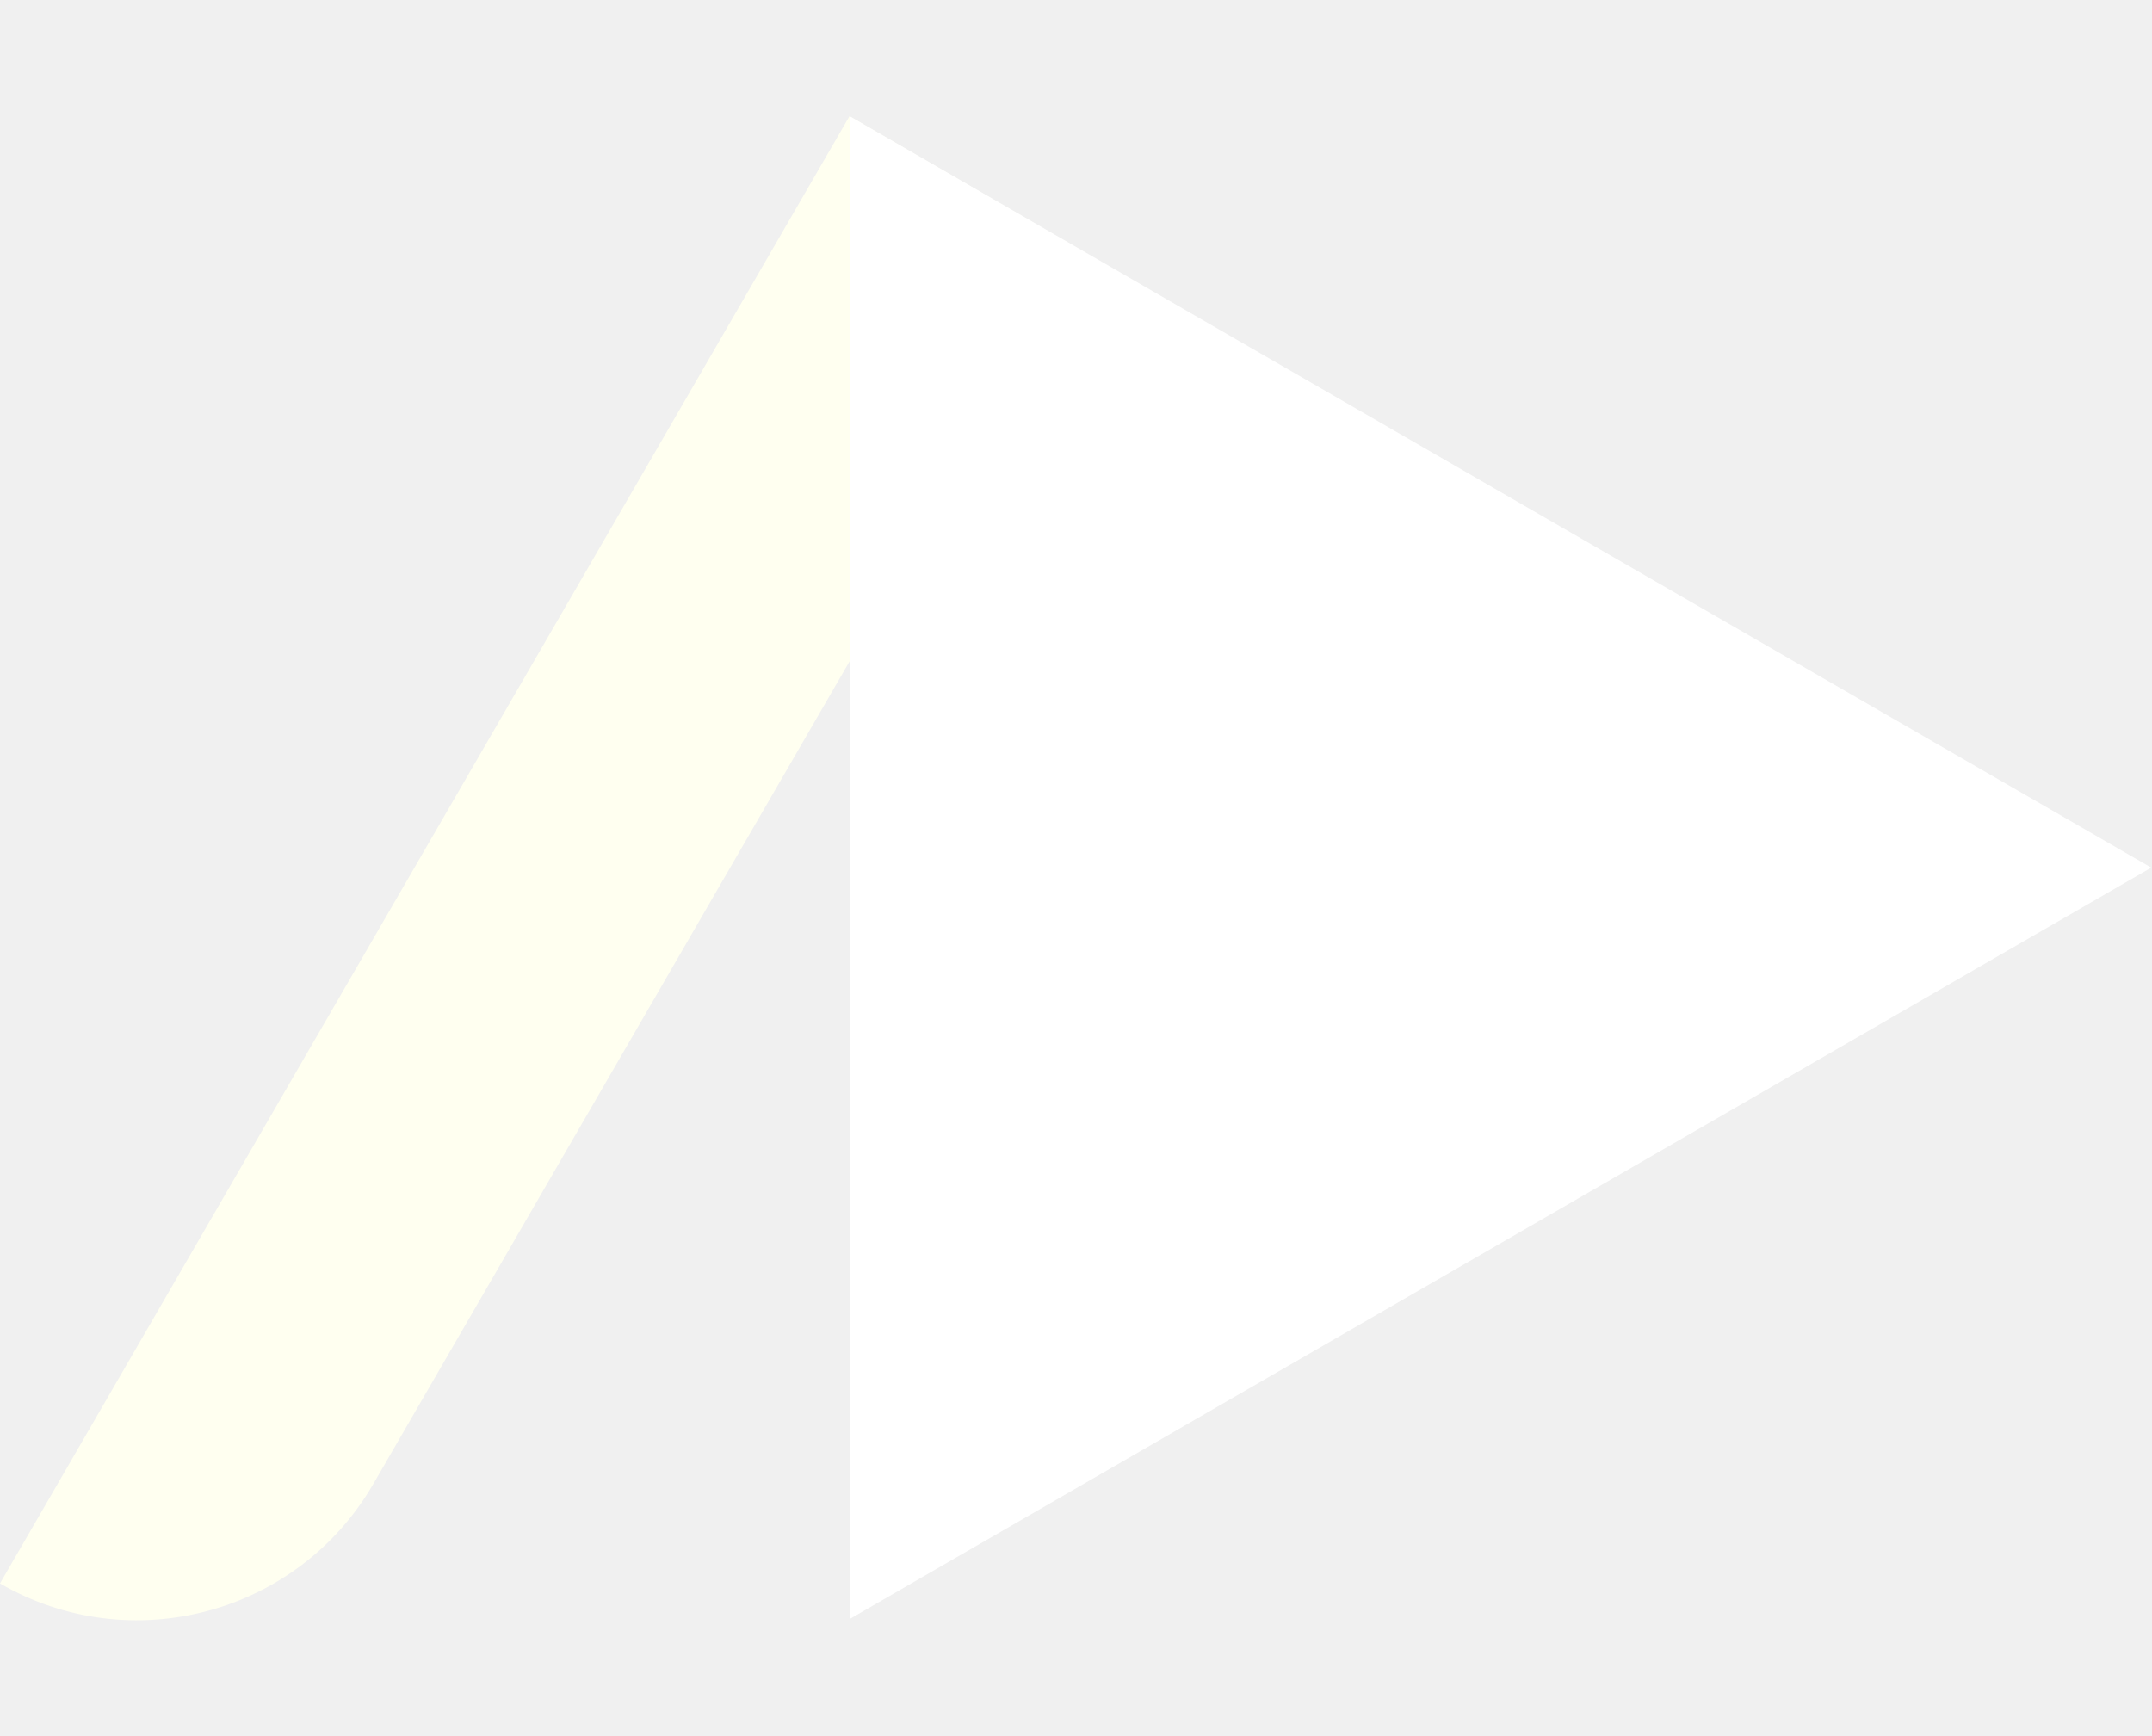
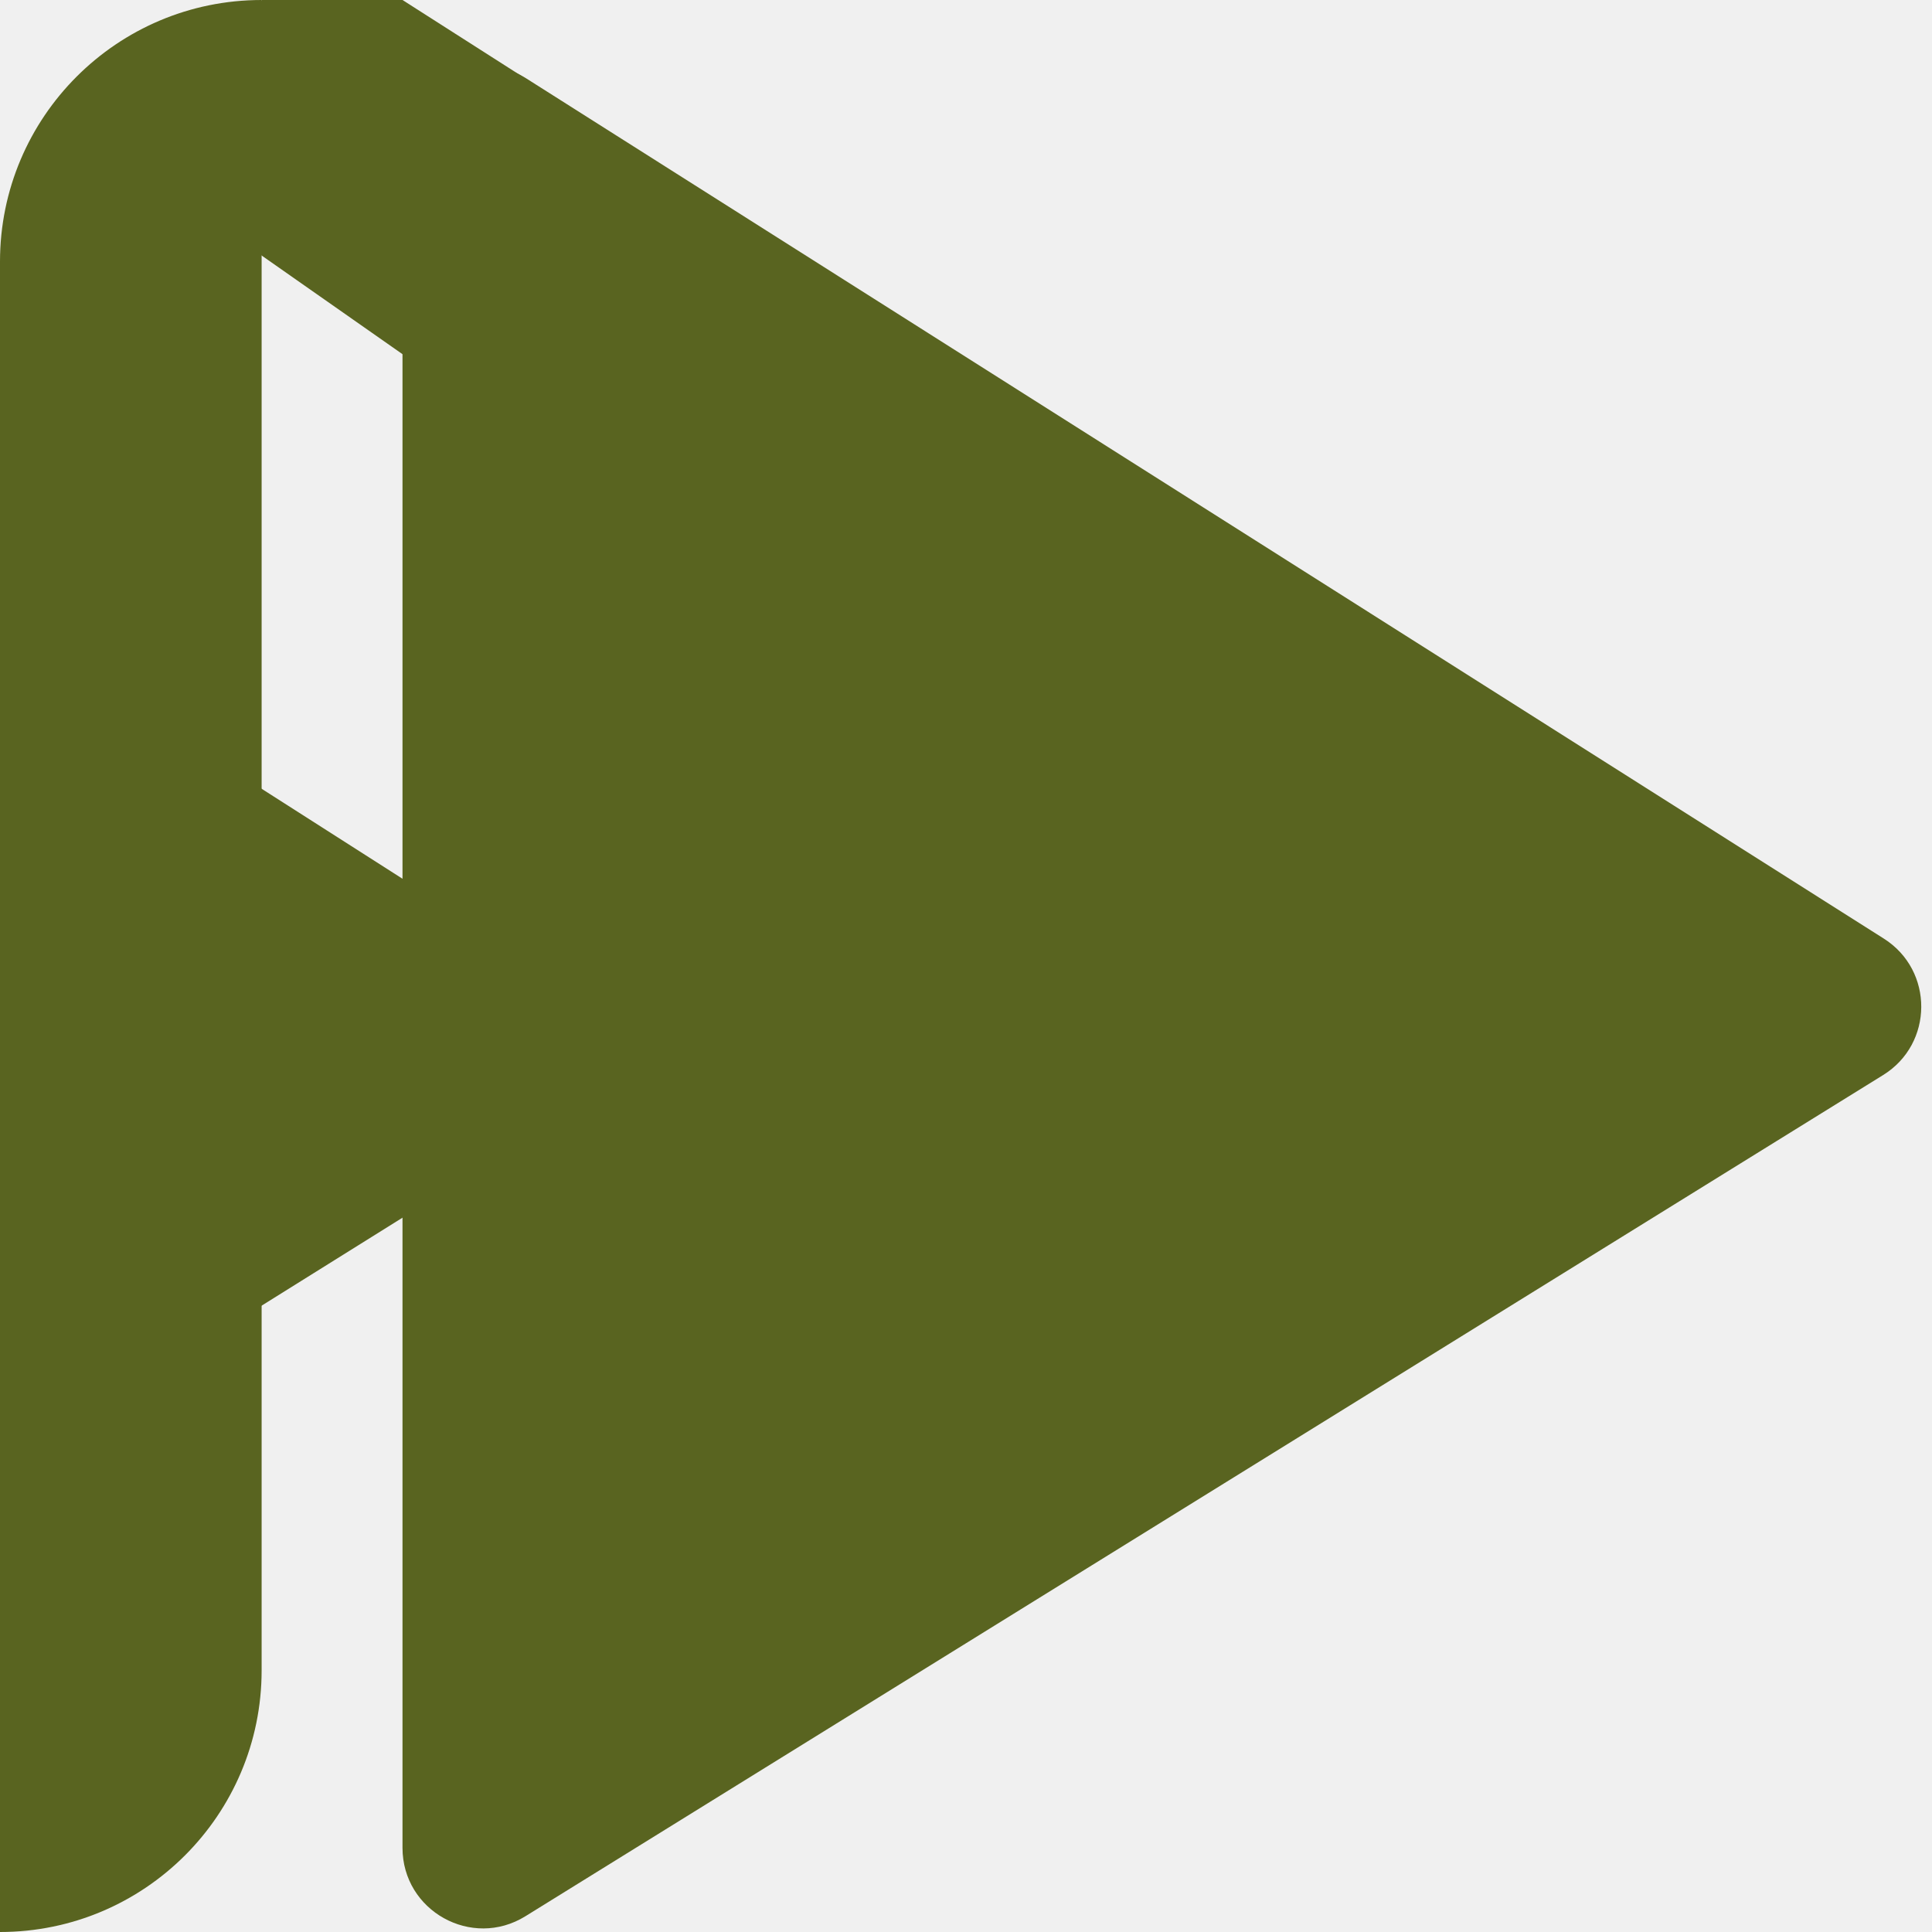
- <svg xmlns="http://www.w3.org/2000/svg" width="124" height="100" viewBox="0 0 124 100" fill="none">
-   <path d="M48.947 6.7L62.572 14.588L21.513 85.514C17.157 93.04 7.525 95.608 1.02352e-05 91.252L48.947 6.7Z" fill="#FFFFF0" />
-   <path d="M123.957 50L48.957 93.301L48.957 6.699L123.957 50Z" fill="#FFFFFF" />
+ <svg xmlns="http://www.w3.org/2000/svg" width="96" height="96" viewBox="0 0 96 96" fill="none">
+   <path d="M0 13C0 5.82 5.82 0 13 0V0V83C13 90.18 7.18 96 0 96V96V13Z" fill="#596420" />
+   <path d="M33.333 52.18L8 68L8 36L33.333 52.18Z" fill="#596420" />
+   <path d="M10 10.595L22 19L22 2L10 10.595Z" fill="#596420" />
+   <path d="M31.875 7.584L20 15L20 0L31.875 7.584Z" fill="#596420" />
+   <path d="M93.607 46.639C96.101 48.219 96.082 51.864 93.573 53.418L26.107 95.217C23.442 96.868 20 94.951 20 91.816L20 7.27C20 4.117 23.478 2.204 26.141 3.891L93.607 46.639Z" fill="#596420" />
+   <path d="M13 0H20L24.5 10H9L13 0Z" fill="#596420" />
</svg>
